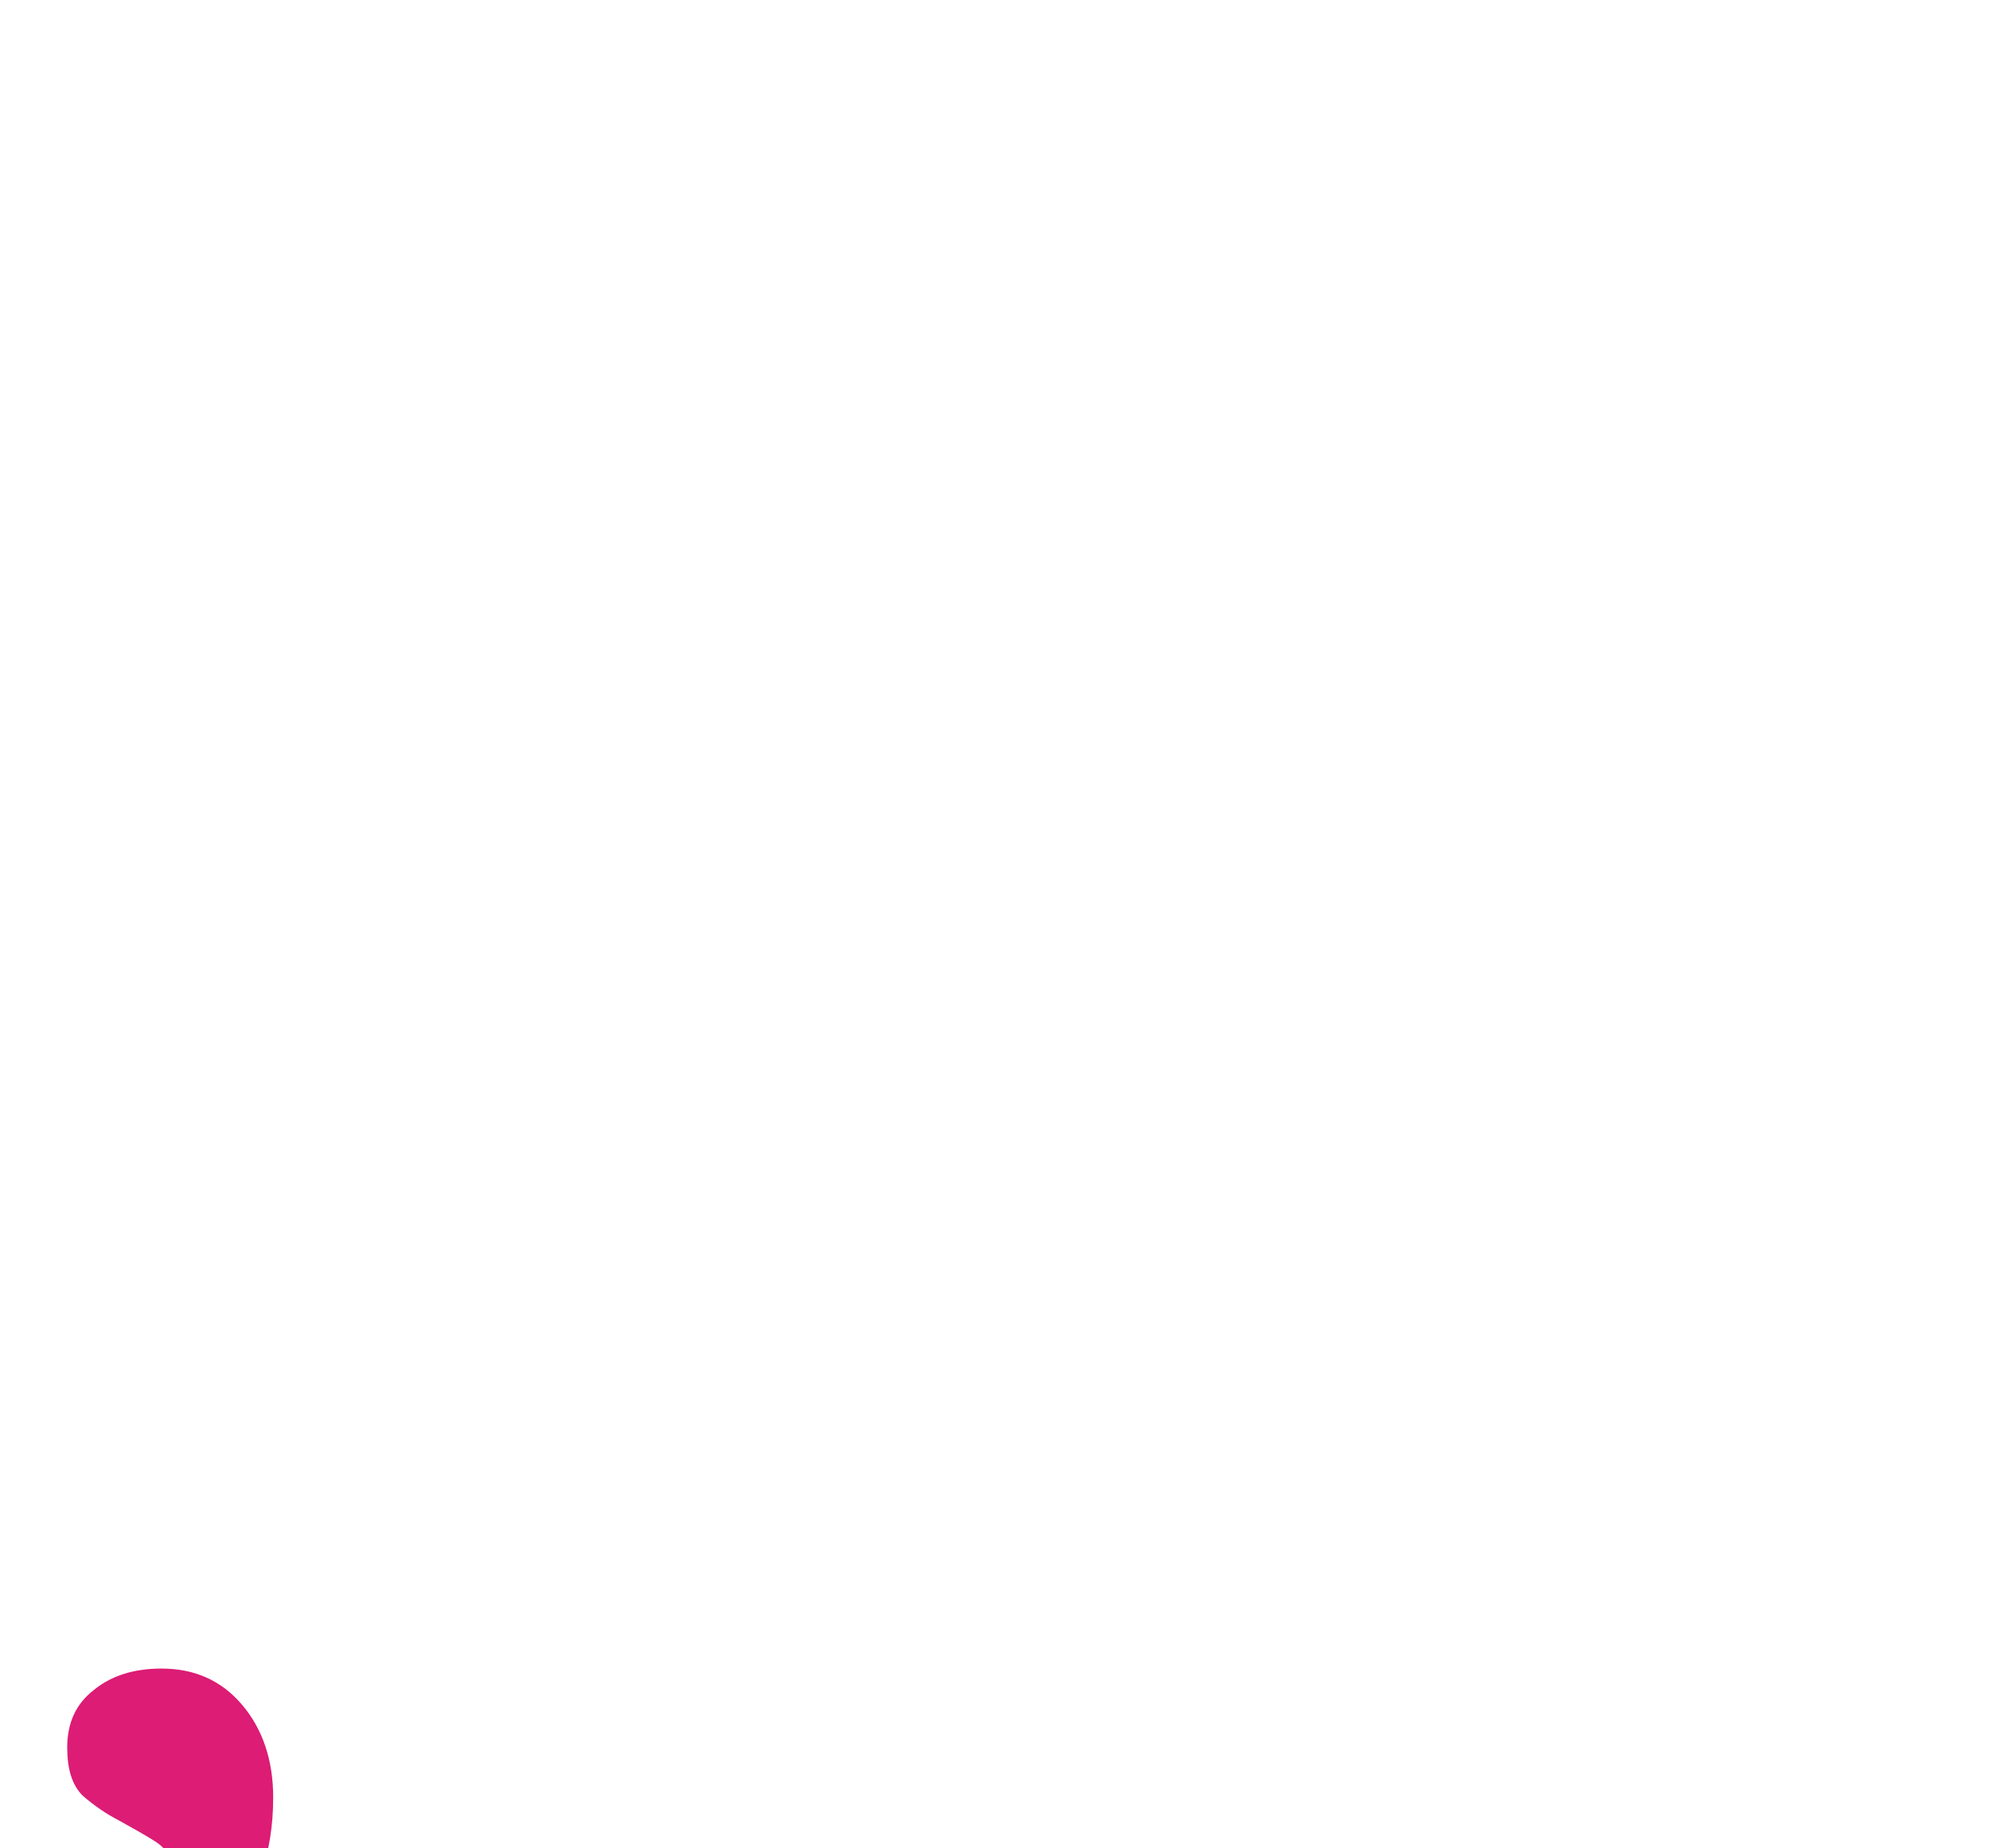
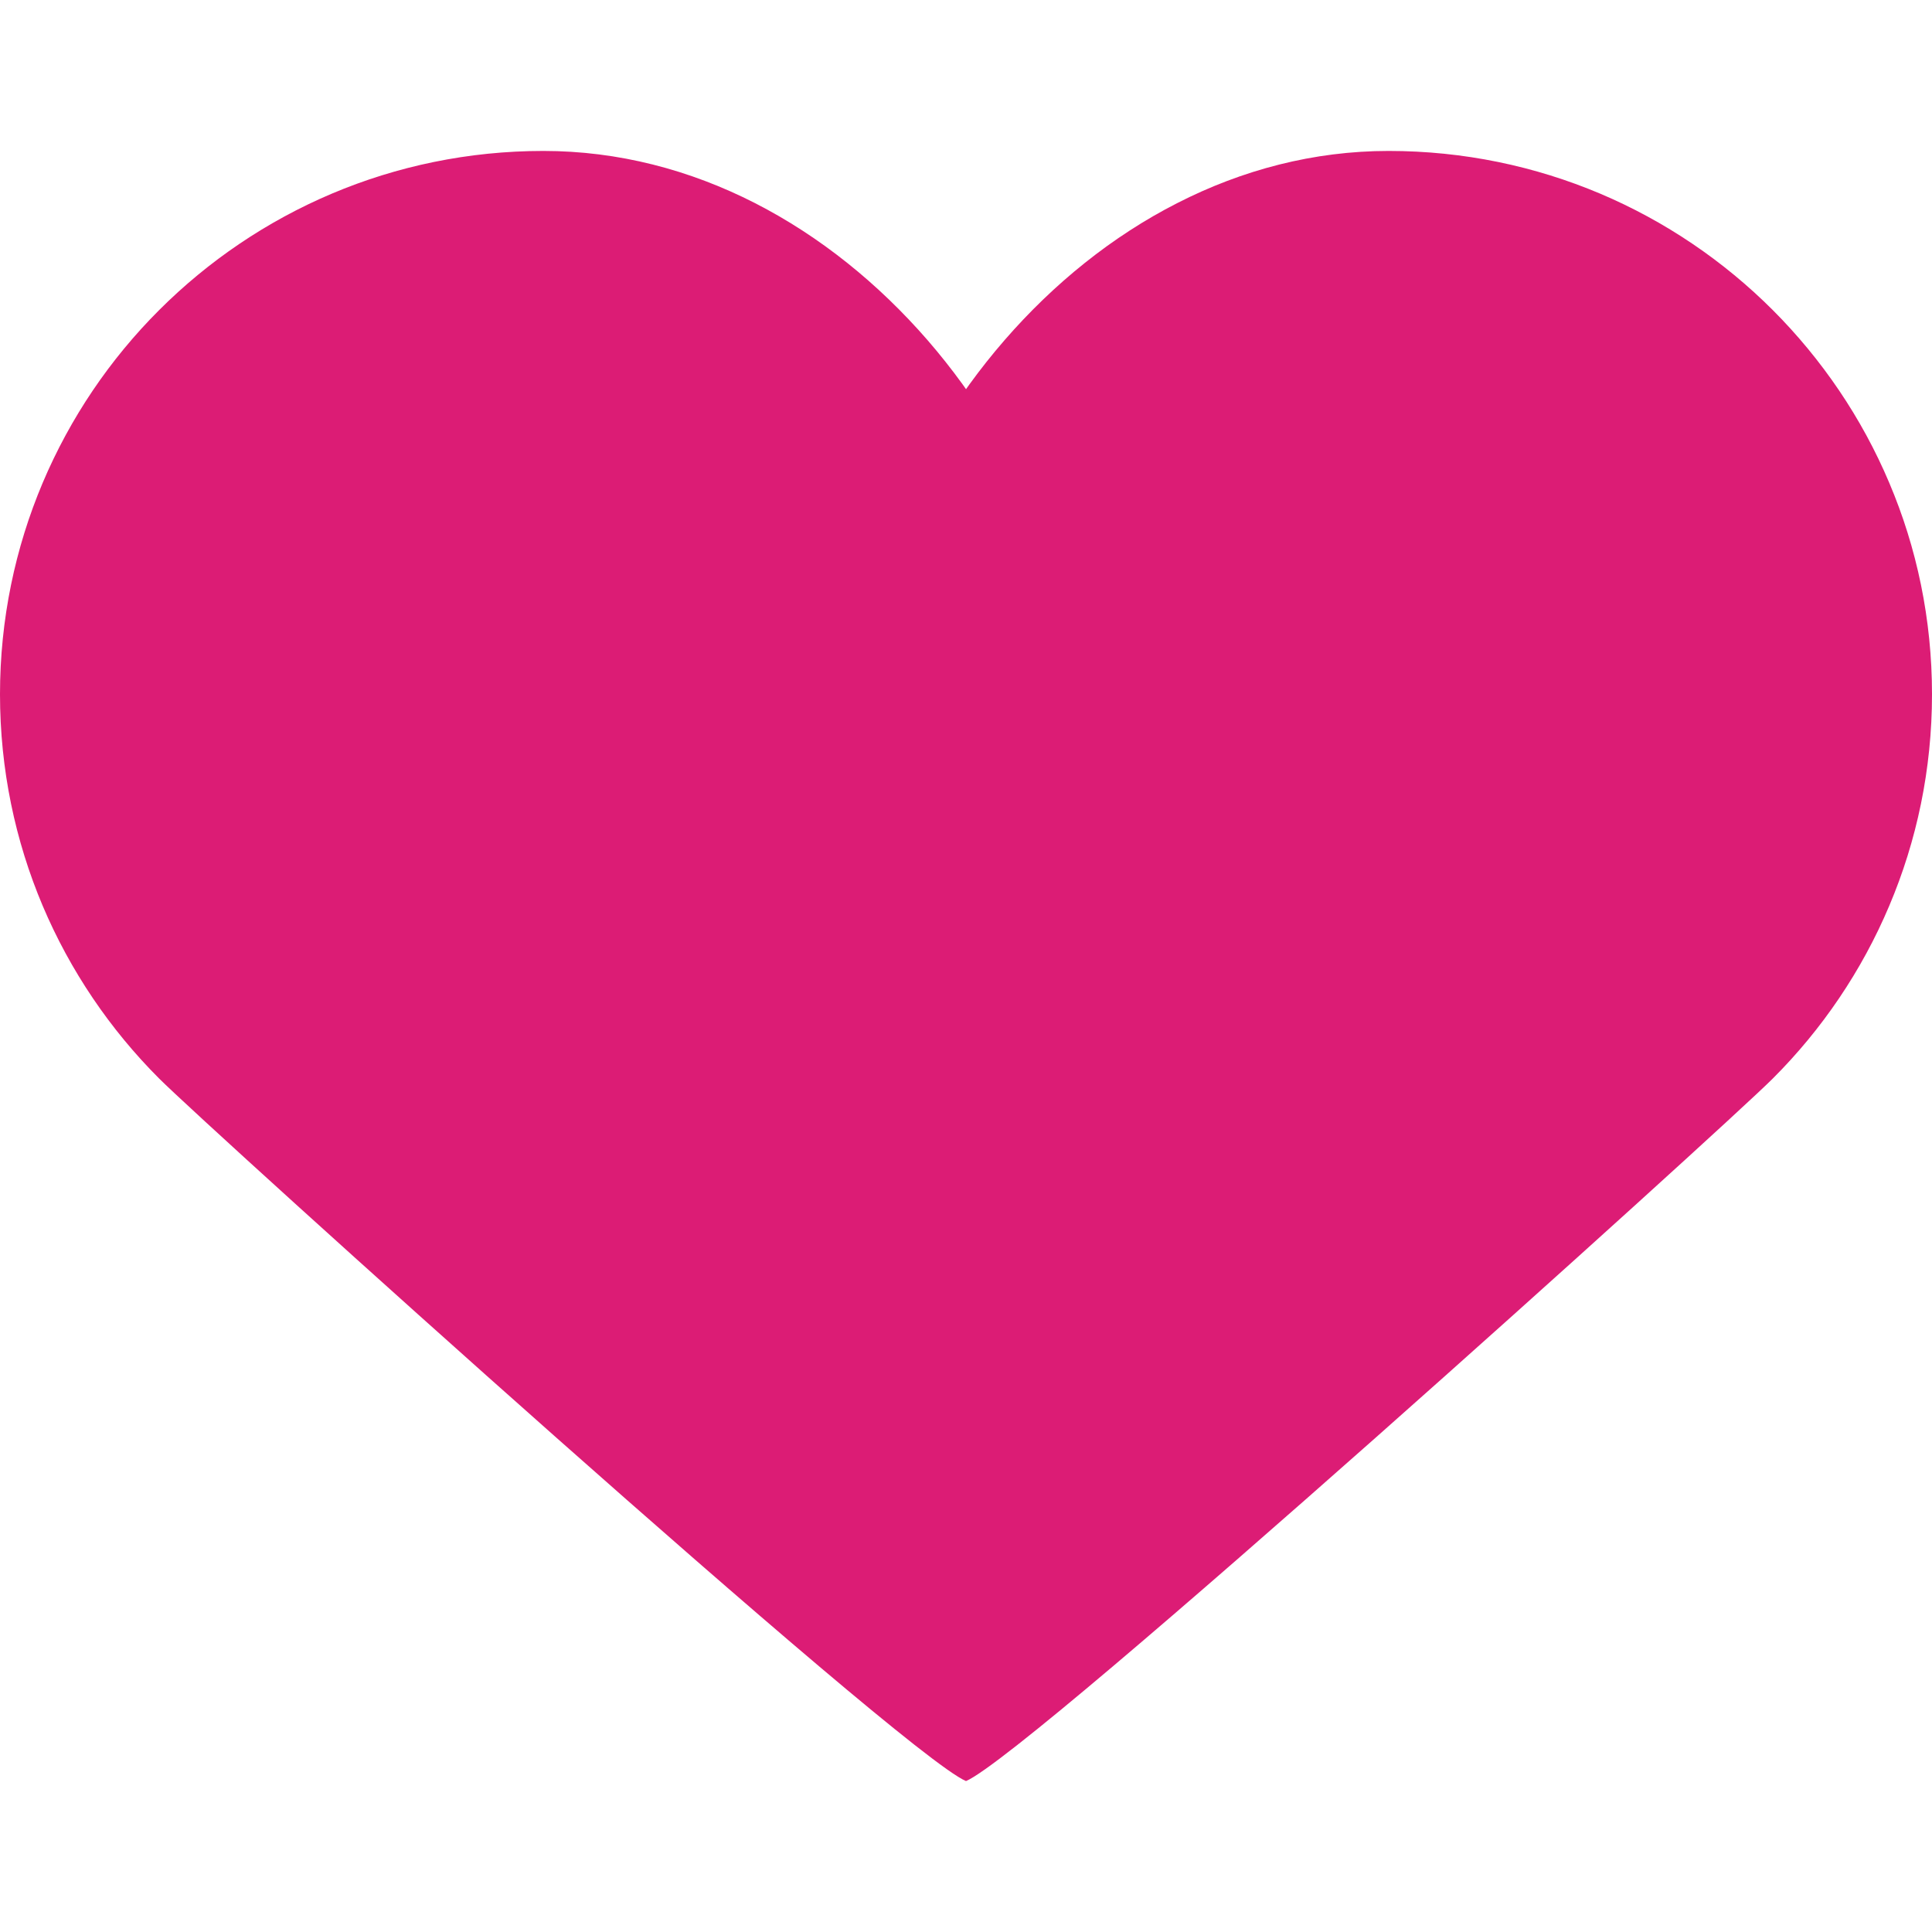
- <svg xmlns="http://www.w3.org/2000/svg" width="14px" height="13px" viewBox="0 0 16 15" version="1.1">
-   <defs />
-   <g id="Footer-#2-" stroke="none" stroke-width="1" fill="none" fill-rule="evenodd" transform="translate(-694, -113)" font-family="FontAwesome" font-size="16" font-weight="normal">
-     <g id="Footer-#2" fill="#dc1c75">
-       <text id="">
-         <tspan x="694" y="126"></tspan>
-       </text>
+ <svg xmlns="http://www.w3.org/2000/svg" version="1.1" id="Capa_1" x="0px" y="0px" width="14px" height="14px" viewBox="0 0 32 32" style="enable-background:new 0 0 32 32;" xml:space="preserve">
+   <g>
+     <g>
+       <path d="M14.708,15.847C14.252,14.864,14,13.742,14,12.5s0.252-2.489,0.708-3.659c0.455-1.171,1.114-2.266,1.929-3.205    c0.814-0.938,1.784-1.723,2.86-2.271C20.574,2.814,21.758,2.5,23,2.5s2.426,0.252,3.503,0.707c1.077,0.456,2.046,1.115,2.86,1.929    c0.813,0.814,1.474,1.784,1.929,2.861C31.749,9.073,32,10.258,32,11.5s-0.252,2.427-0.708,3.503    c-0.455,1.077-1.114,2.047-1.929,2.861C28.55,18.678,17.077,29.044,16,29.5l0,0l0,0C14.923,29.044,3.45,18.678,2.636,17.864    c-0.814-0.814-1.473-1.784-1.929-2.861C0.252,13.927,0,12.742,0,11.5s0.252-2.427,0.707-3.503C1.163,6.92,1.821,5.95,2.636,5.136    C3.45,4.322,4.42,3.663,5.497,3.207C6.573,2.752,7.757,2.5,9,2.5s2.427,0.314,3.503,0.863c1.077,0.55,2.046,1.334,2.861,2.272    c0.814,0.939,1.473,2.034,1.929,3.205C17.748,10.011,18,11.258,18,12.5s-0.252,2.364-0.707,3.347    c-0.456,0.983-1.113,1.828-1.929,2.518" fill="#dc1c75" />
    </g>
  </g>
+   <g>
+ </g>
+   <g>
+ </g>
+   <g>
+ </g>
+   <g>
+ </g>
+   <g>
+ </g>
+   <g>
+ </g>
+   <g>
+ </g>
+   <g>
+ </g>
+   <g>
+ </g>
+   <g>
+ </g>
+   <g>
+ </g>
+   <g>
+ </g>
+   <g>
+ </g>
+   <g>
+ </g>
+   <g>
+ </g>
</svg>
